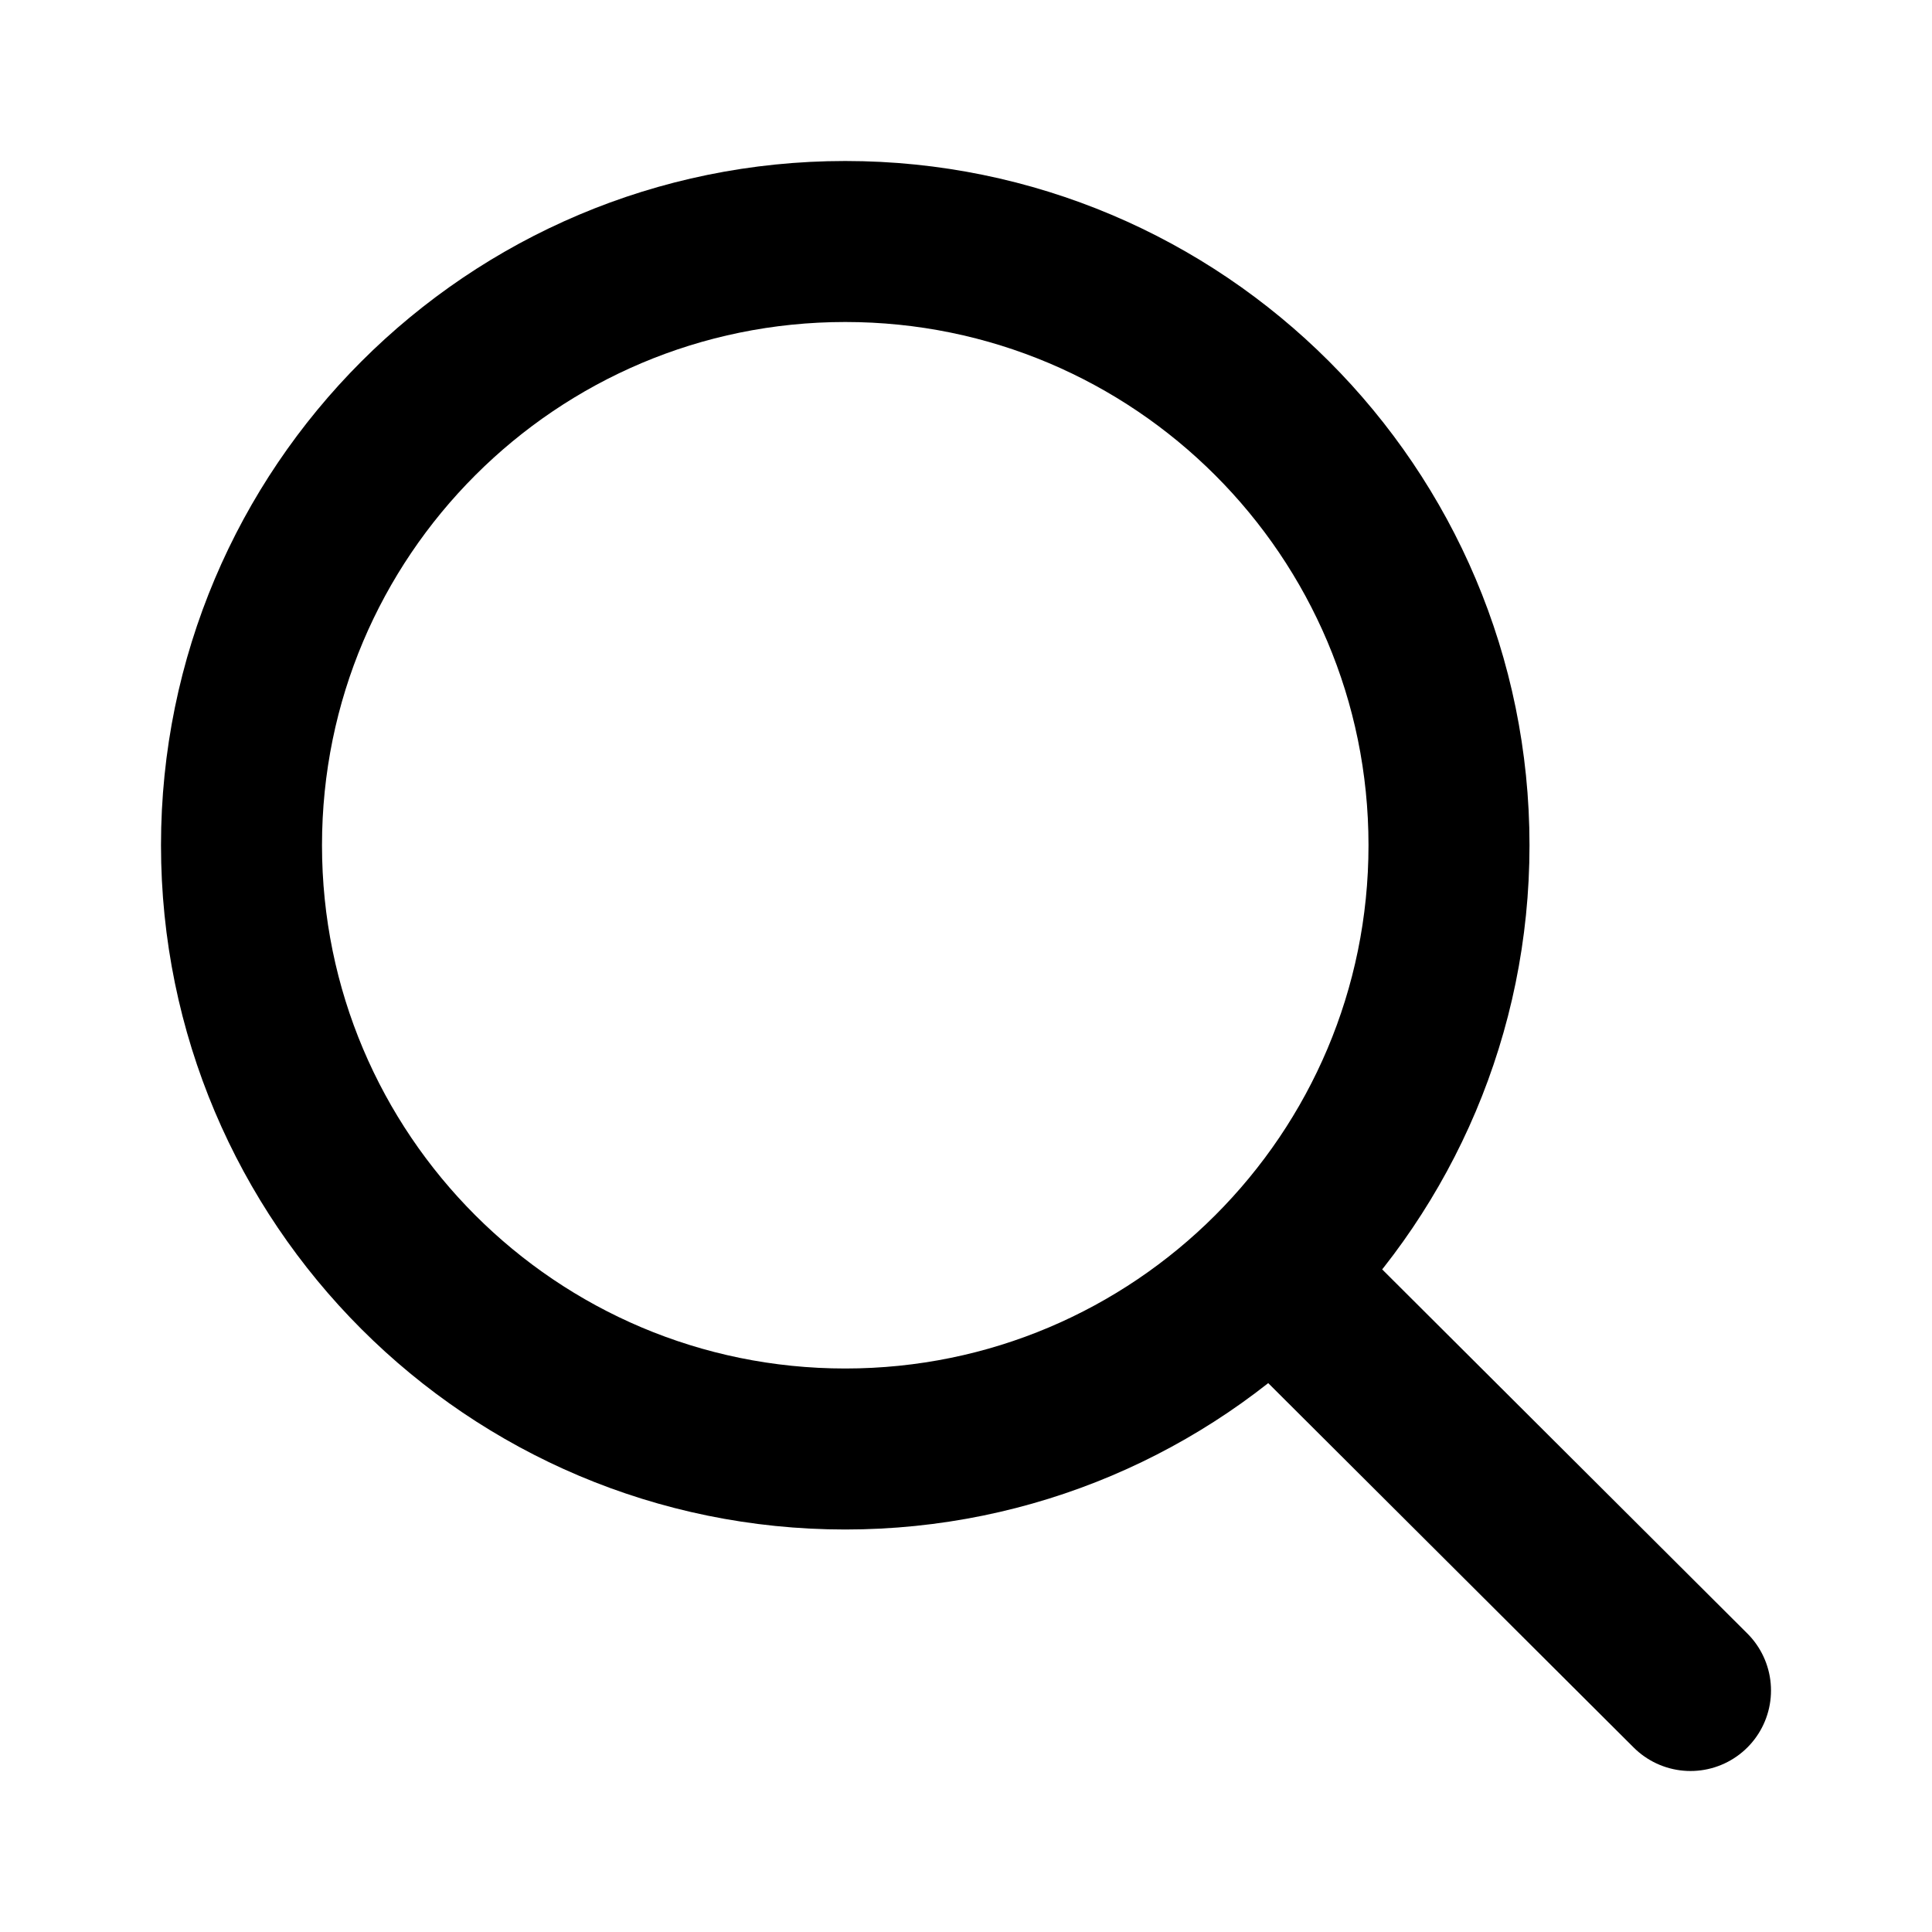
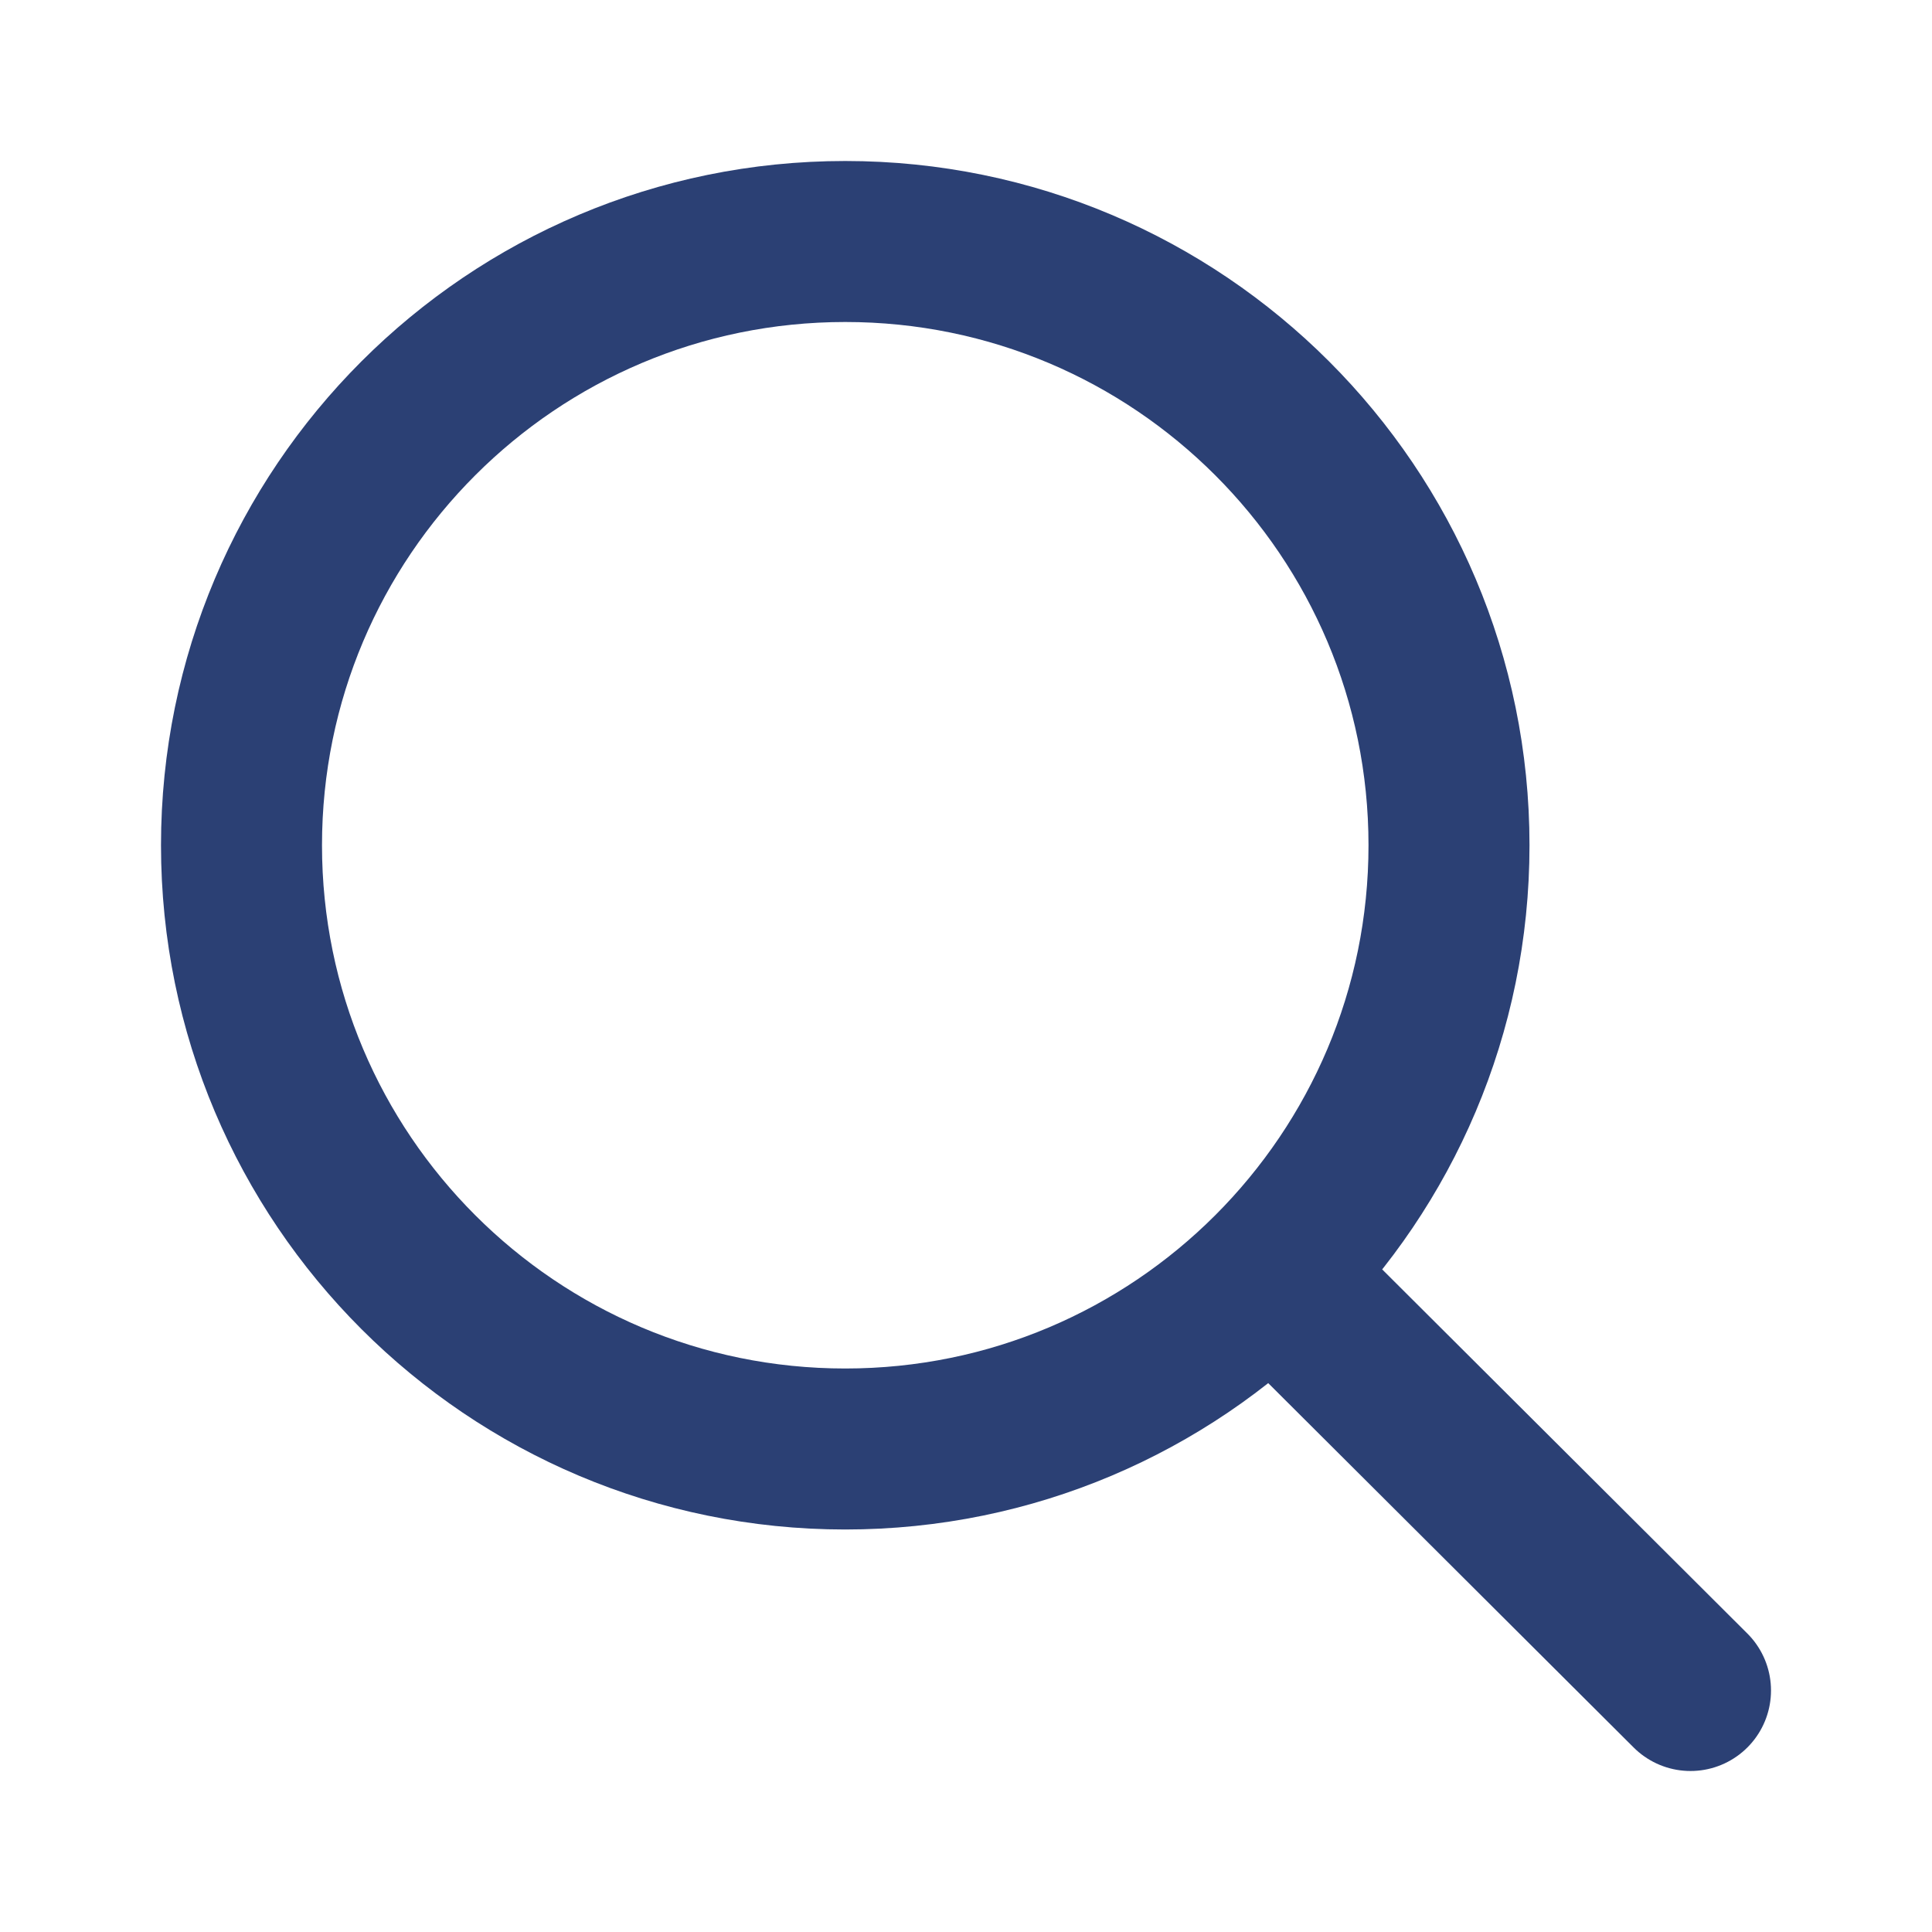
<svg xmlns="http://www.w3.org/2000/svg" width="800px" height="800px" viewBox="0 0 24 24" fill="none">
-   <path d="M15.796 15.811L21 21M18 10.5C18 14.642 14.642 18 10.5 18C6.358 18 3 14.642 3 10.5C3 6.358 6.358 3 10.5 3C14.642 3 18 6.358 18 10.5Z" stroke="#000000" stroke-width="2" stroke-linecap="round" stroke-linejoin="round" />
+   <path d="M15.796 15.811L21 21M18 10.5C18 14.642 14.642 18 10.5 18C6.358 18 3 14.642 3 10.5C3 6.358 6.358 3 10.5 3C14.642 3 18 6.358 18 10.5Z" stroke="#2b4074" stroke-width="2" stroke-linecap="round" stroke-linejoin="round" />
</svg>
